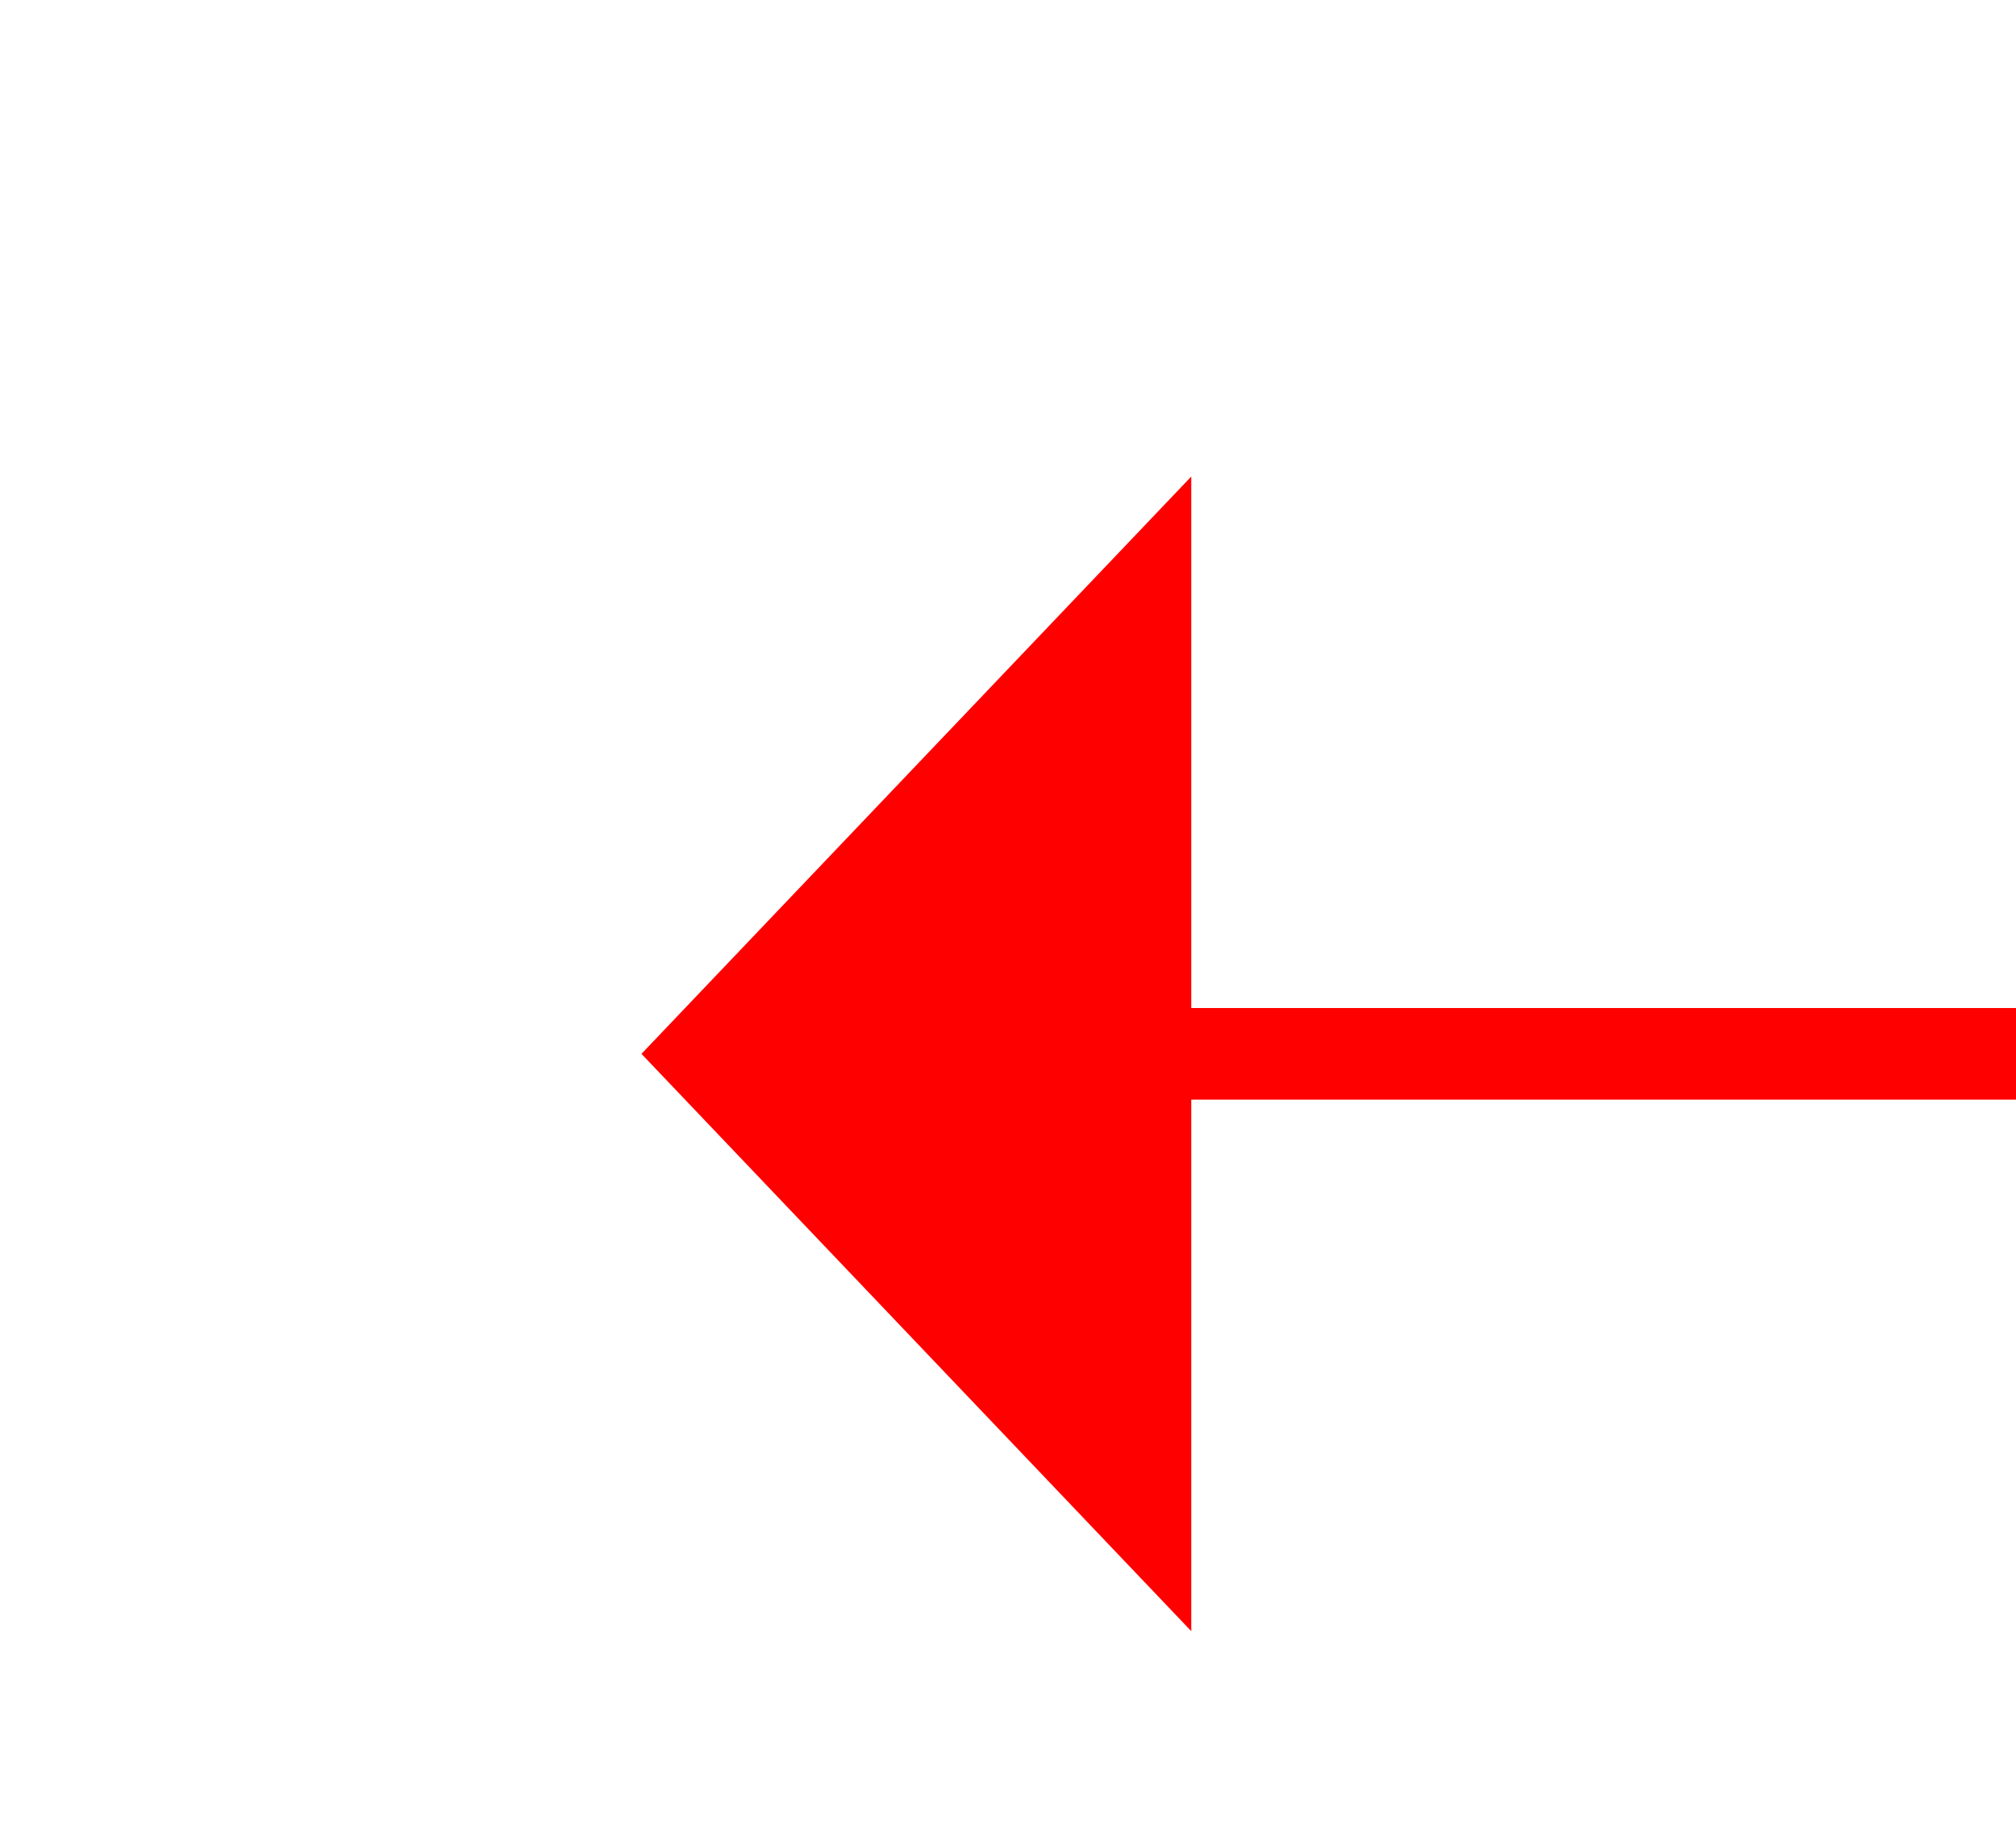
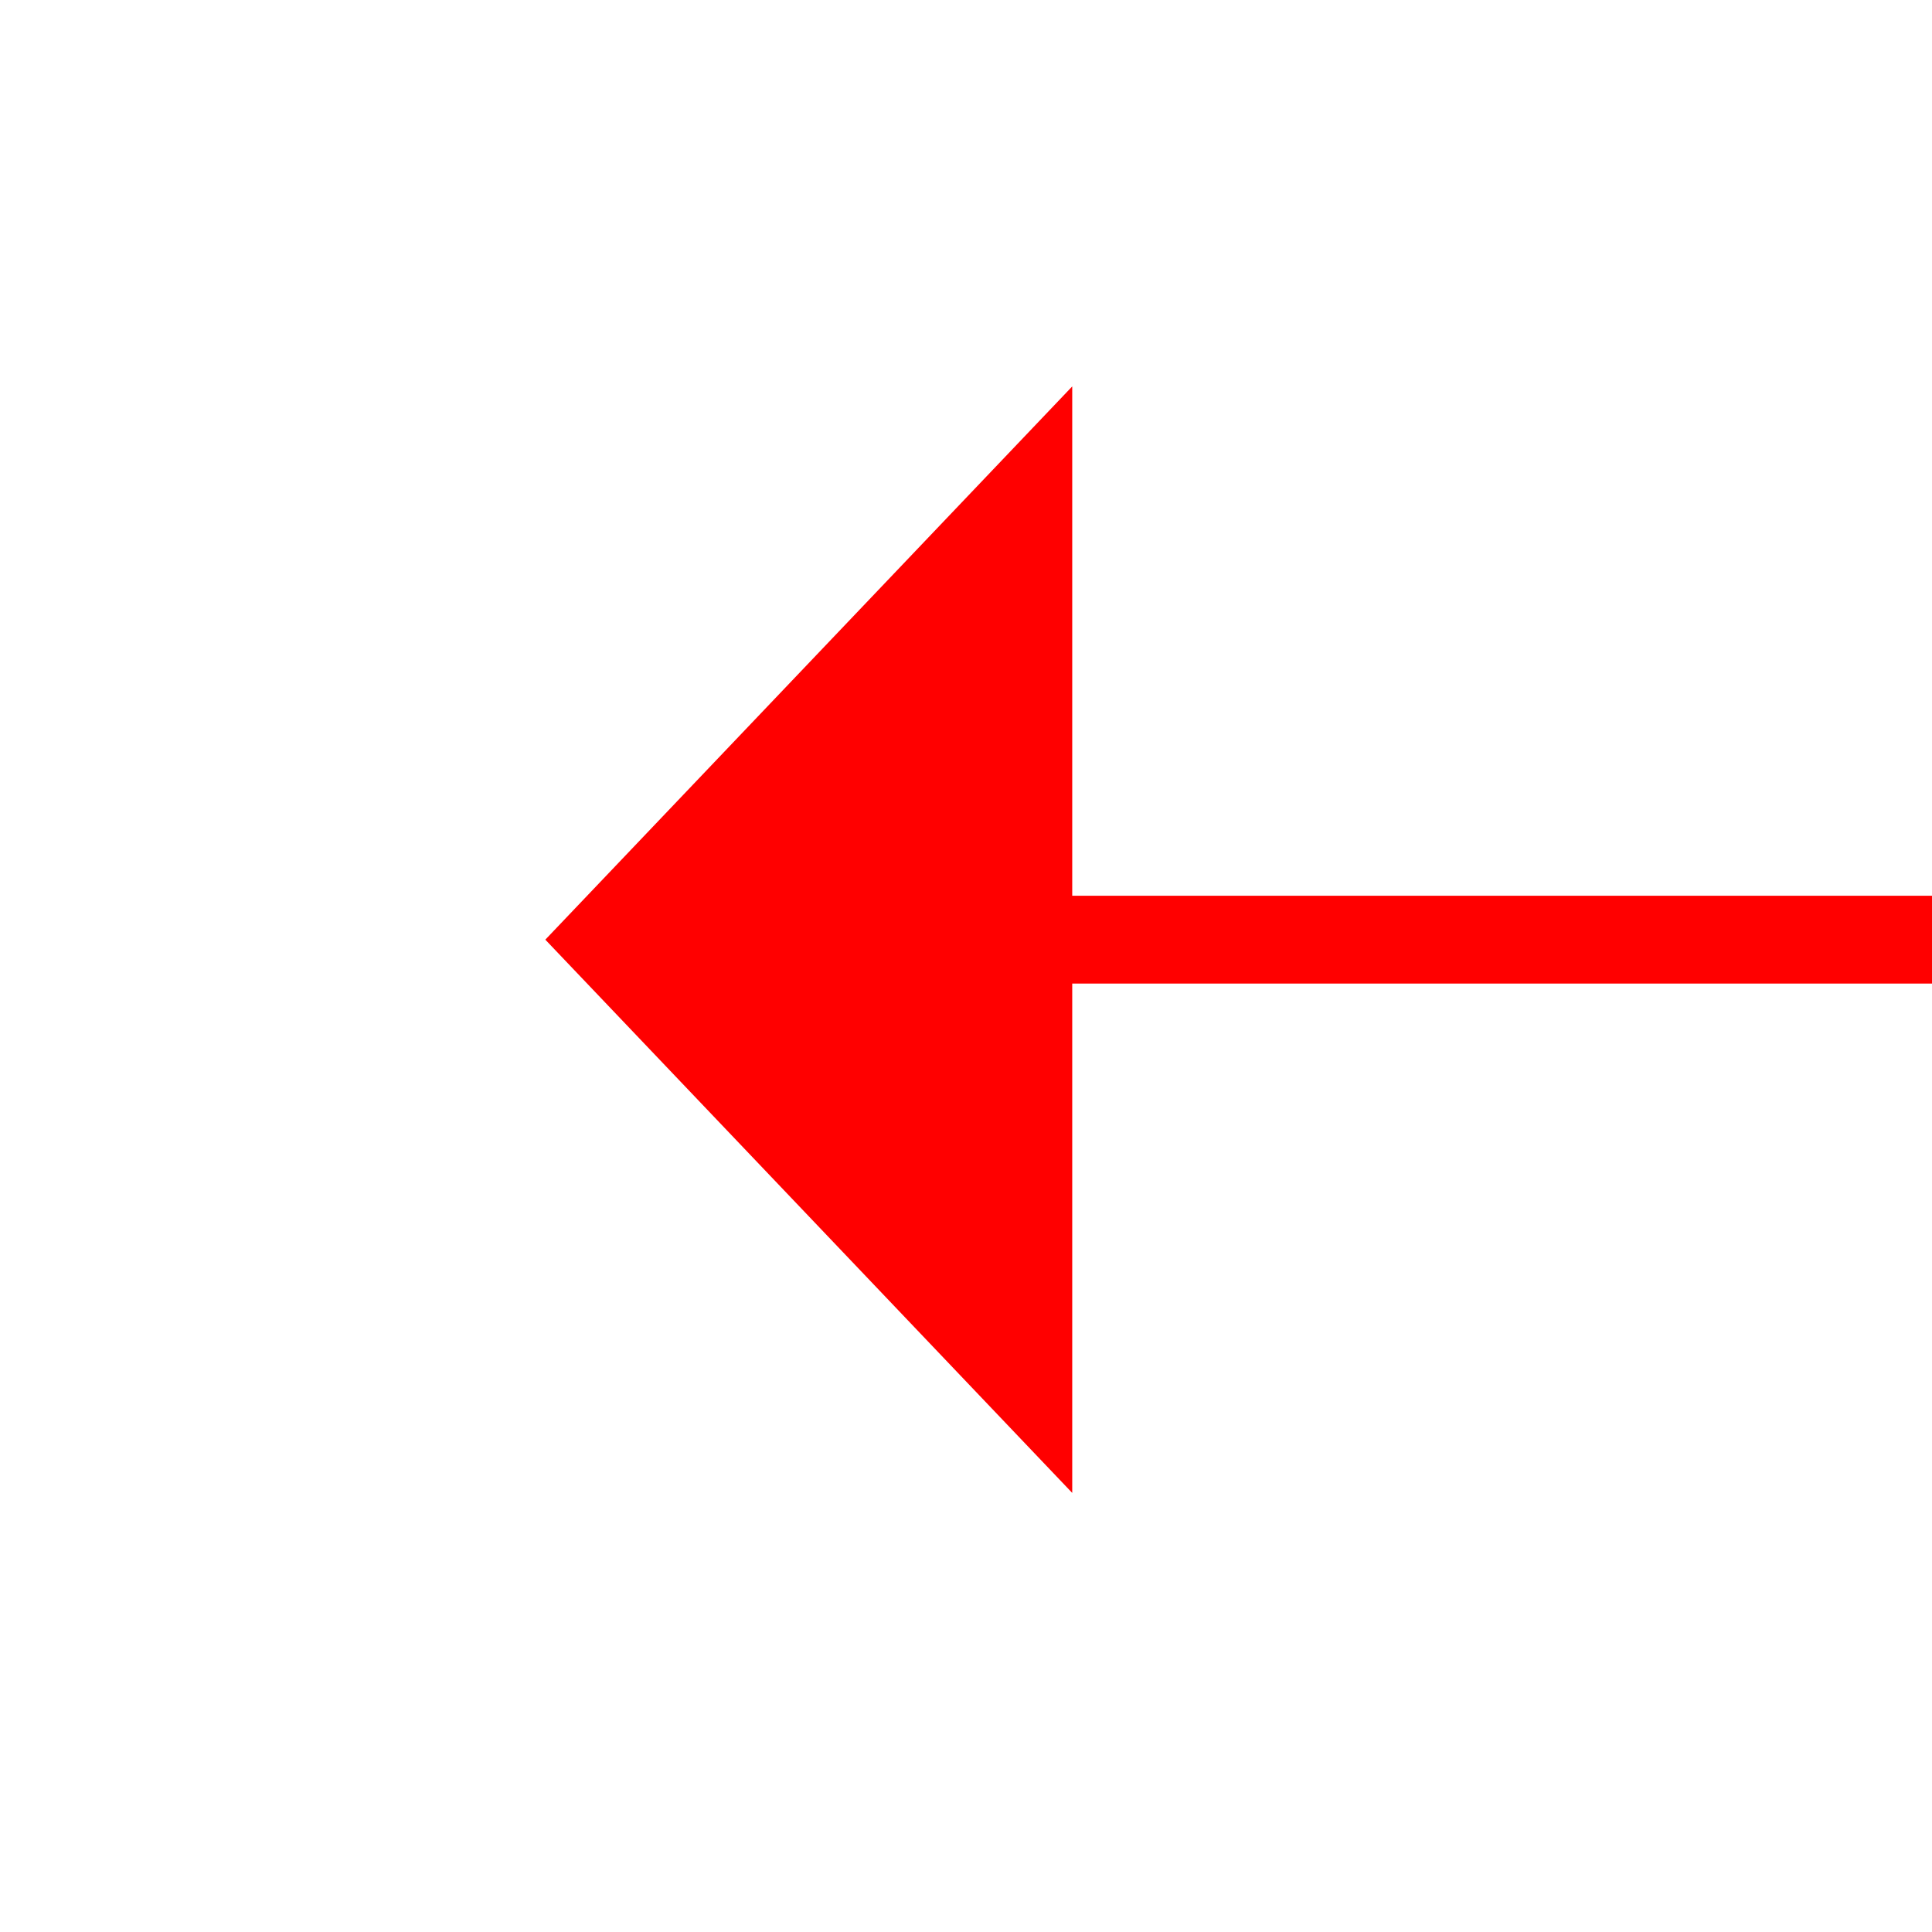
- <svg xmlns="http://www.w3.org/2000/svg" version="1.1" width="22px" height="20px" preserveAspectRatio="xMinYMid meet" viewBox="874 3715  22 18">
-   <path d="M 890.7 3734.5  L 897 3740.5  L 903.3 3734.5  L 890.7 3734.5  Z " fill-rule="nonzero" fill="#ff0000" stroke="none" transform="matrix(6.12303176911189E-17 1 -1 6.12303176911189E-17 4621.5 2828.5 )" />
-   <path d="M 897 3708.5  L 897 3735.5  " stroke-width="1" stroke="#ff0000" fill="none" transform="matrix(6.12303176911189E-17 1 -1 6.12303176911189E-17 4621.5 2828.5 )" />
+ <svg xmlns="http://www.w3.org/2000/svg" version="1.1" width="22px" height="22px" preserveAspectRatio="xMinYMid meet" viewBox="1020 6705  22 20">
+   <g transform="matrix(-0.9961947 -0.08715574 0.08715574 -0.9961947 1472.826 13494.305 )">
+     <path d="M 1030 6725.8  L 1036 6719.5  L 1030 6713.2  L 1030 6725.8  Z " fill-rule="nonzero" fill="#ff0000" stroke="none" transform="matrix(0.9961947 -0.08715574 0.08715574 0.9961947 -581.9024 111.2438 )" />
+     <path d="M 930 6719.5  L 1031 6719.5  " stroke-width="1" stroke="#ff0000" fill="none" transform="matrix(0.9961947 -0.08715574 0.08715574 0.9961947 -581.9024 111.2438 )" />
+   </g>
</svg>
